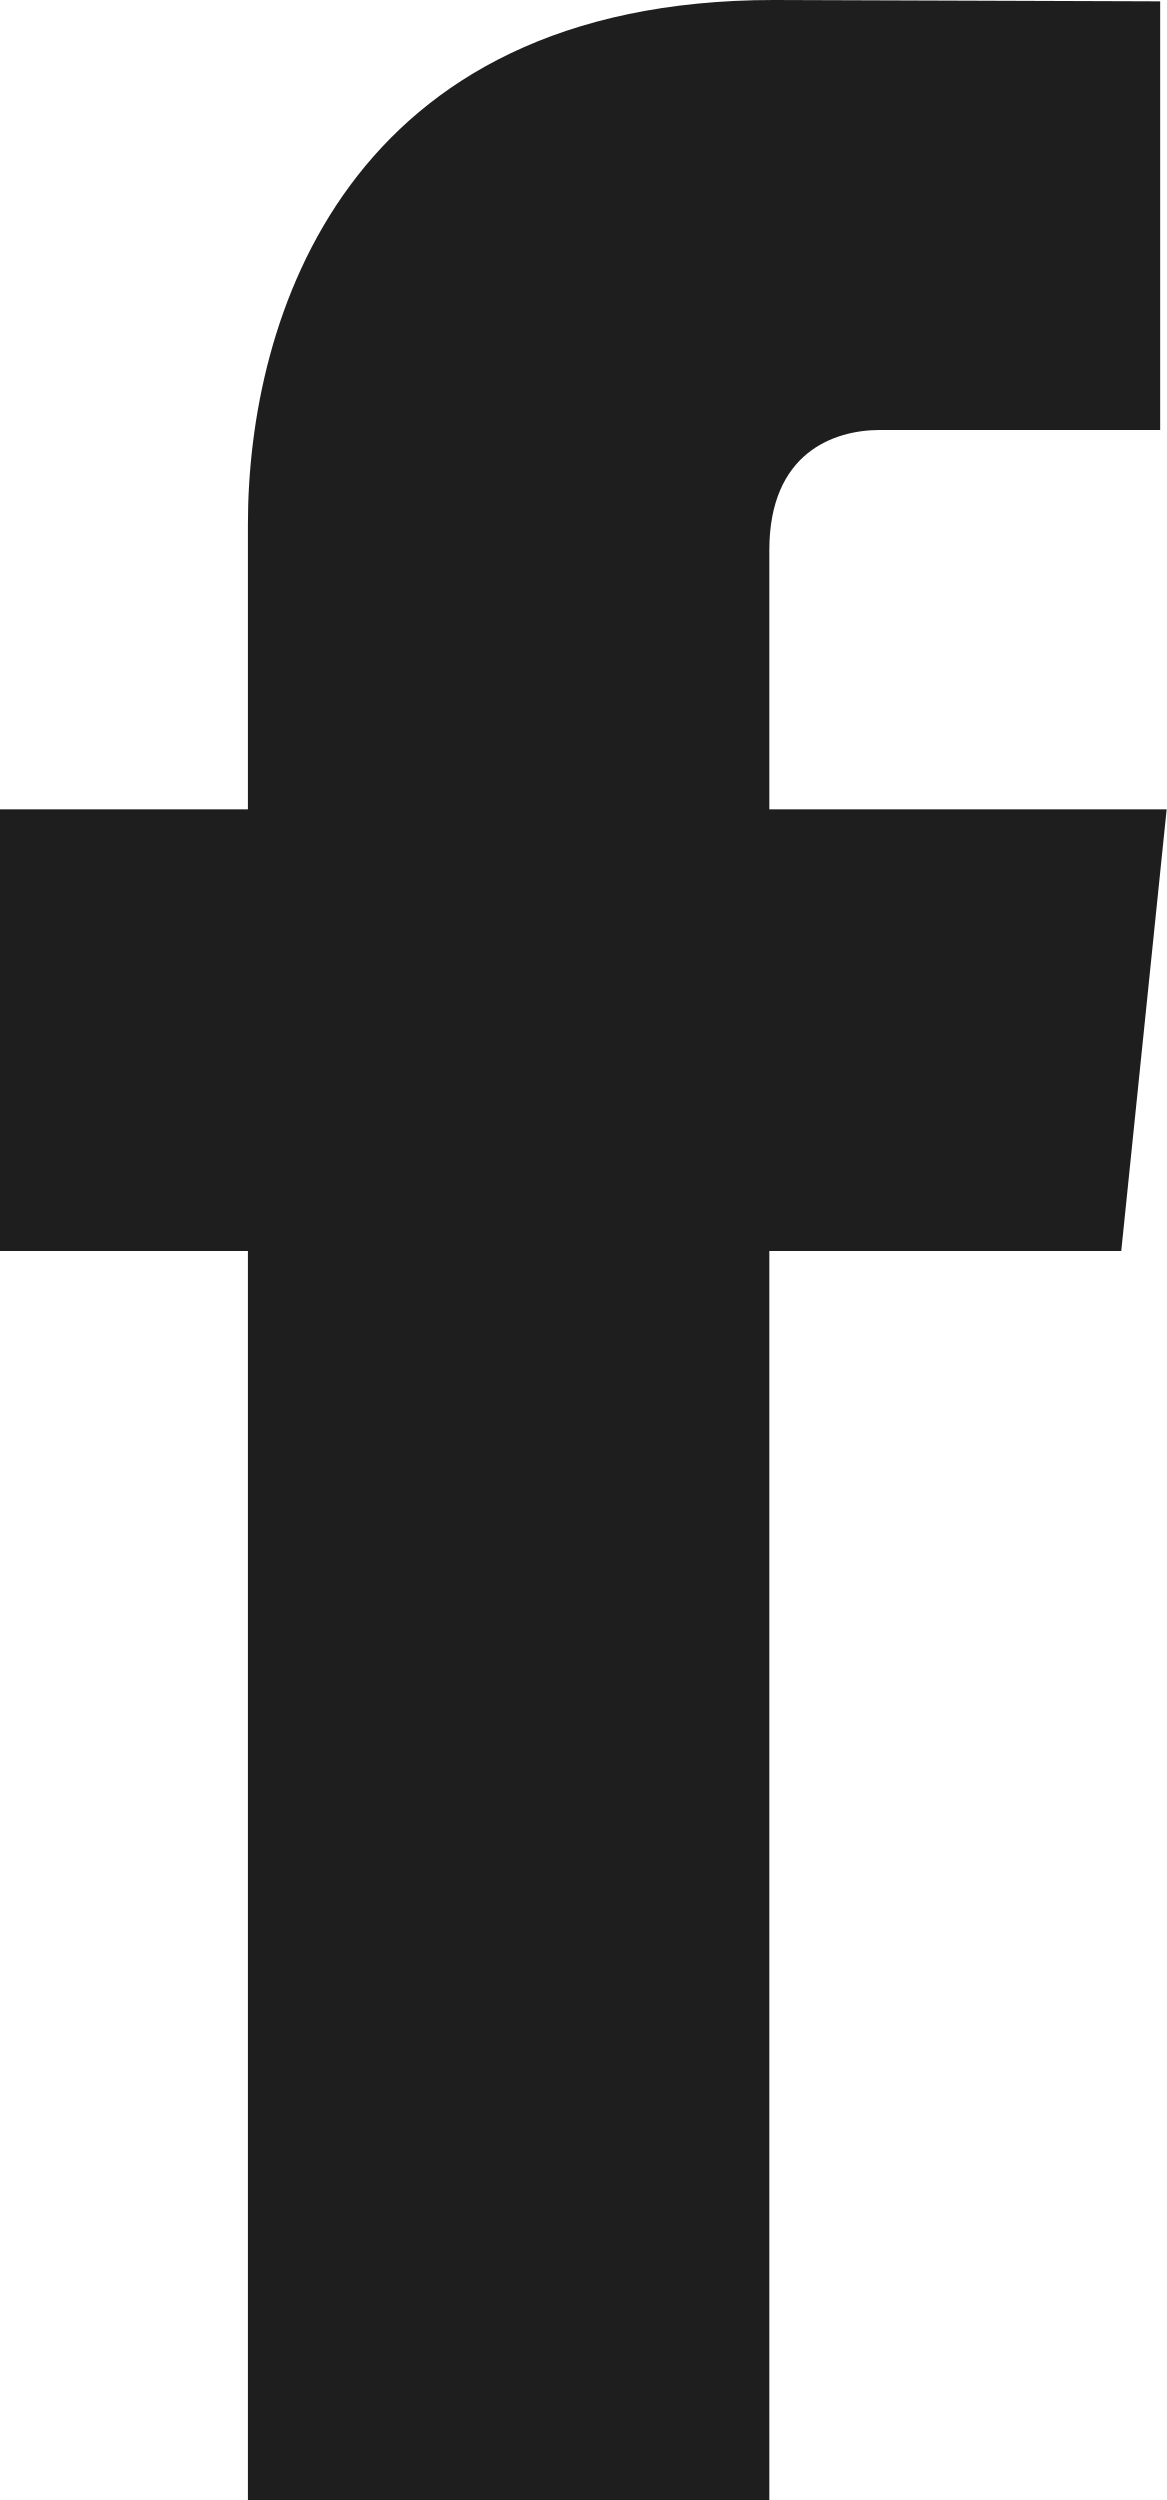
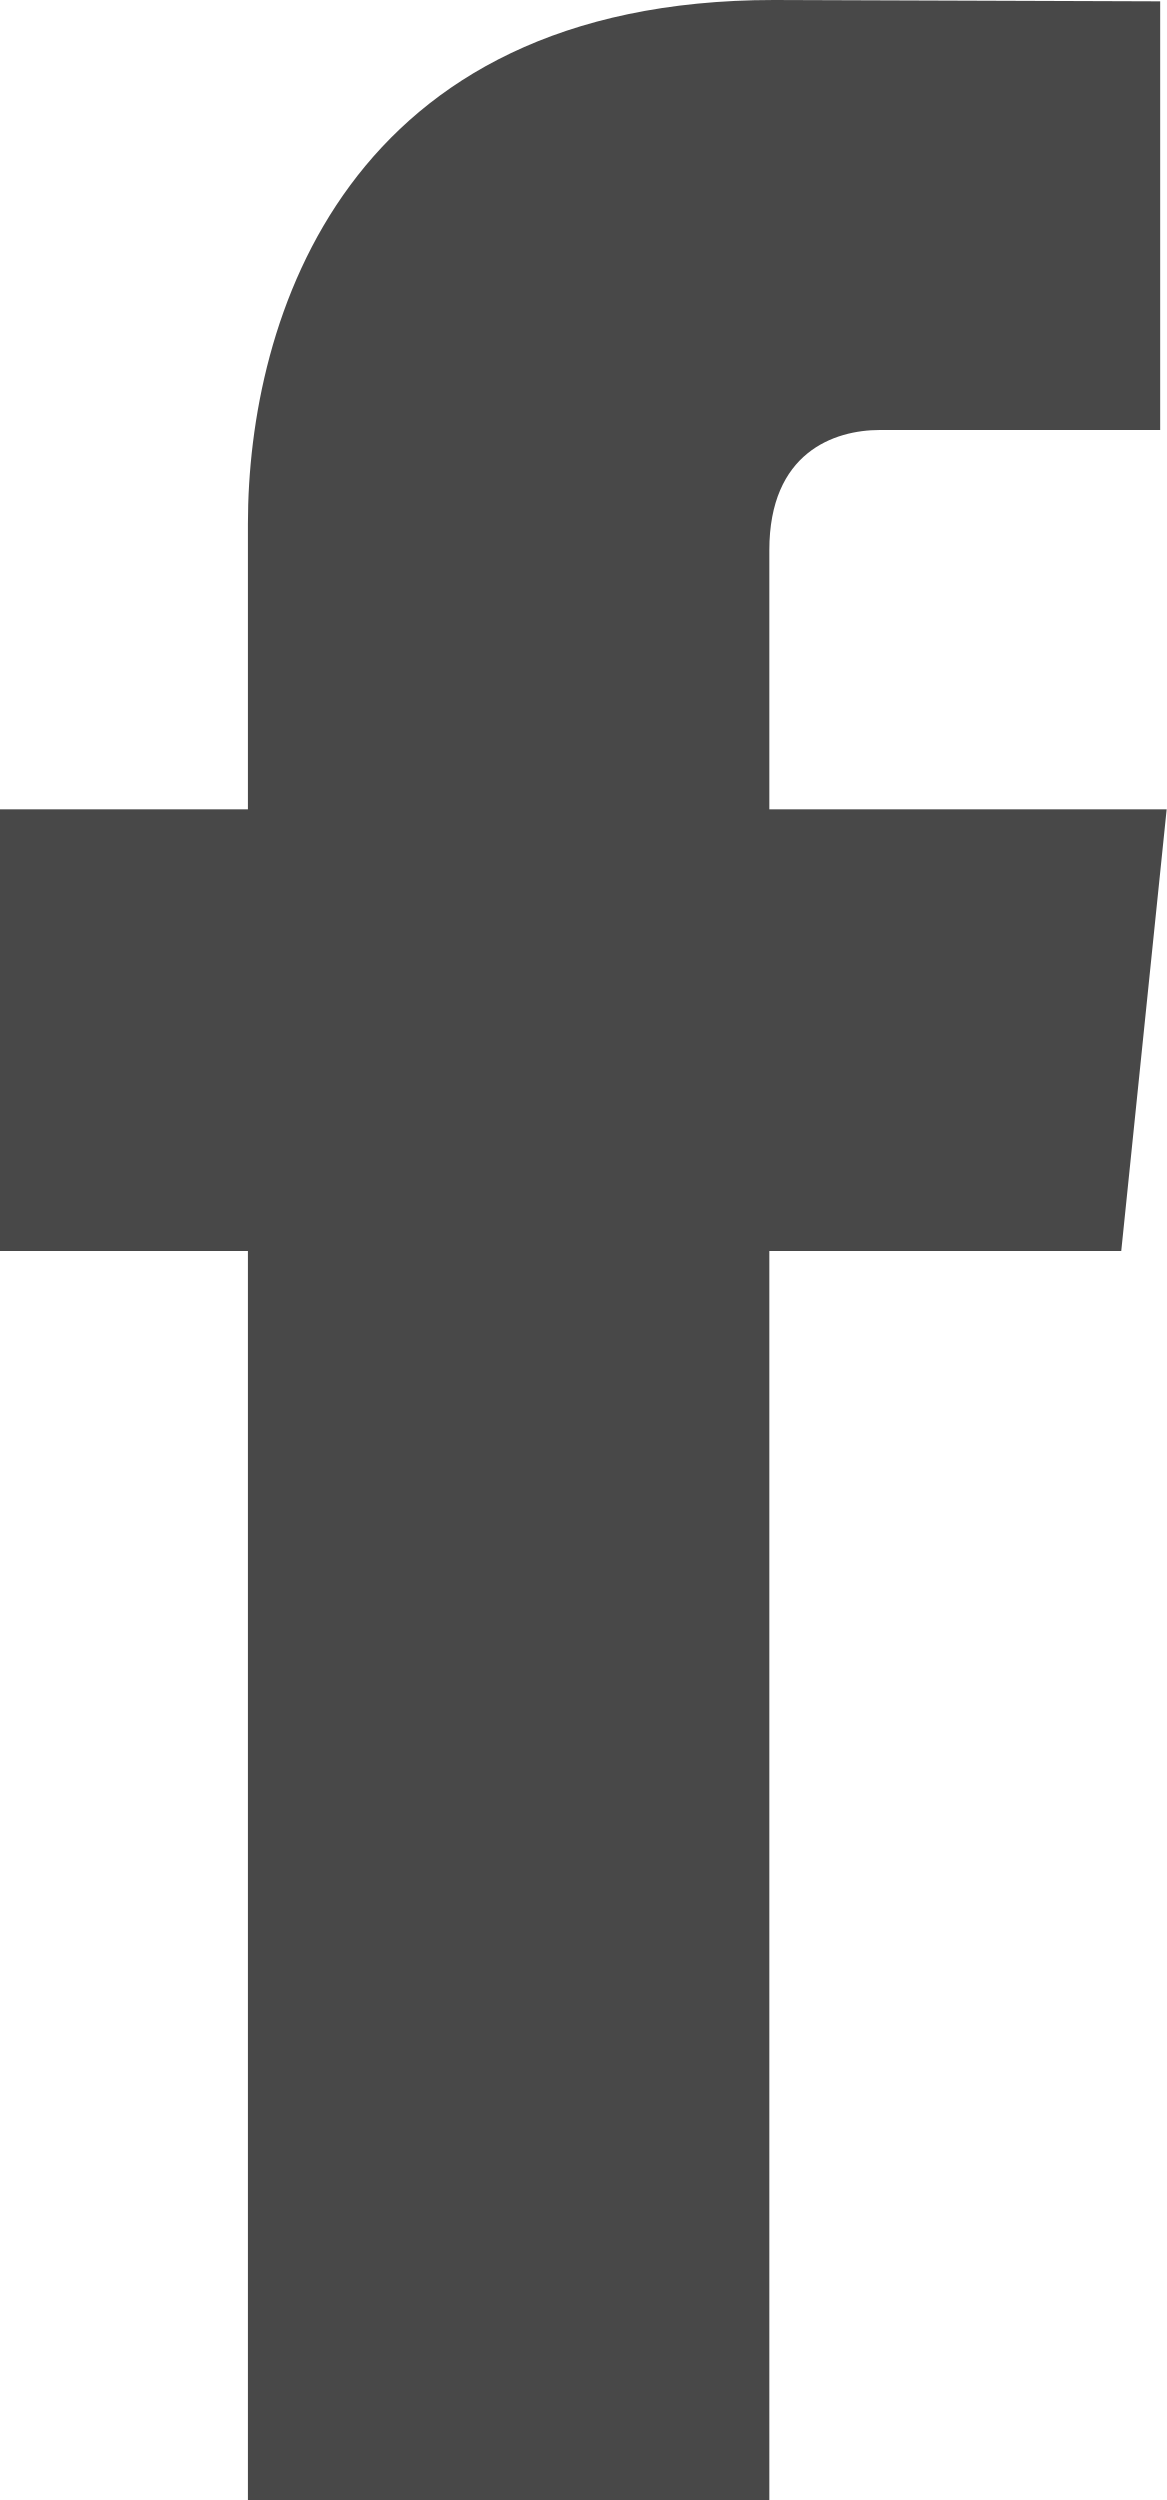
- <svg xmlns="http://www.w3.org/2000/svg" version="1.1" id="Layer_1" x="0px" y="0px" width="14px" height="30px" viewBox="0 0 14 30" enable-background="new 0 0 14 30" xml:space="preserve">
-   <path fill="#1E1E1E" d="M14,9.712H9.232v-3.11c0-1.172,0.777-1.442,1.326-1.442c0.547,0,3.364,0,3.364,0V0.016L9.288,0  C4.145,0,2.975,3.832,2.975,6.287v3.425H0v5.3h2.975c0,6.799,0,14.988,0,14.988h6.257c0,0,0-8.271,0-14.988h4.223L14,9.712z" />
+ <svg xmlns="http://www.w3.org/2000/svg" width="14" height="30" viewBox="0 0 14 30" fill="none">
+   <path d="M14 9.712H9.232V6.602C9.232 5.43 10.009 5.16 10.558 5.16C11.105 5.16 13.922 5.16 13.922 5.16V0.016L9.288 0C4.145 0 2.975 3.832 2.975 6.287V9.712H0V15.012H2.975C2.975 21.811 2.975 30 2.975 30H9.232C9.232 30 9.232 21.729 9.232 15.012H13.455L14 9.712Z" fill="#484848" />
</svg>
